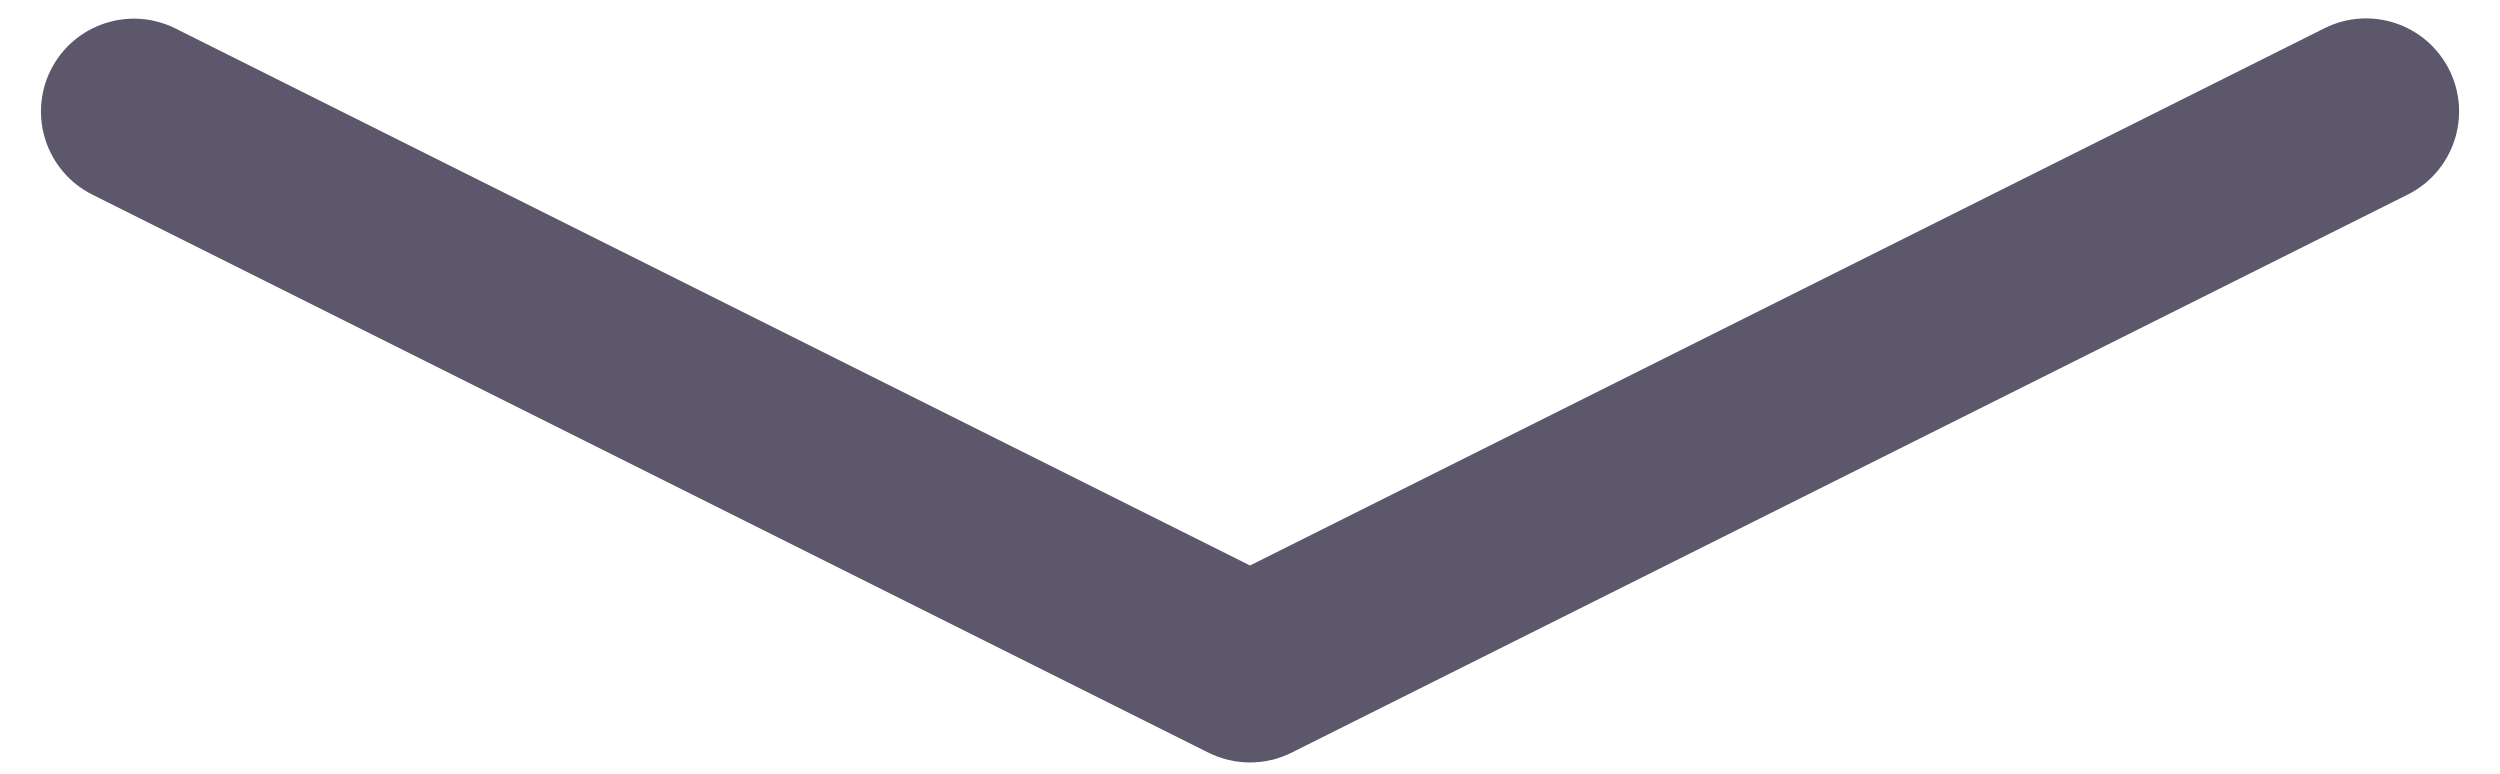
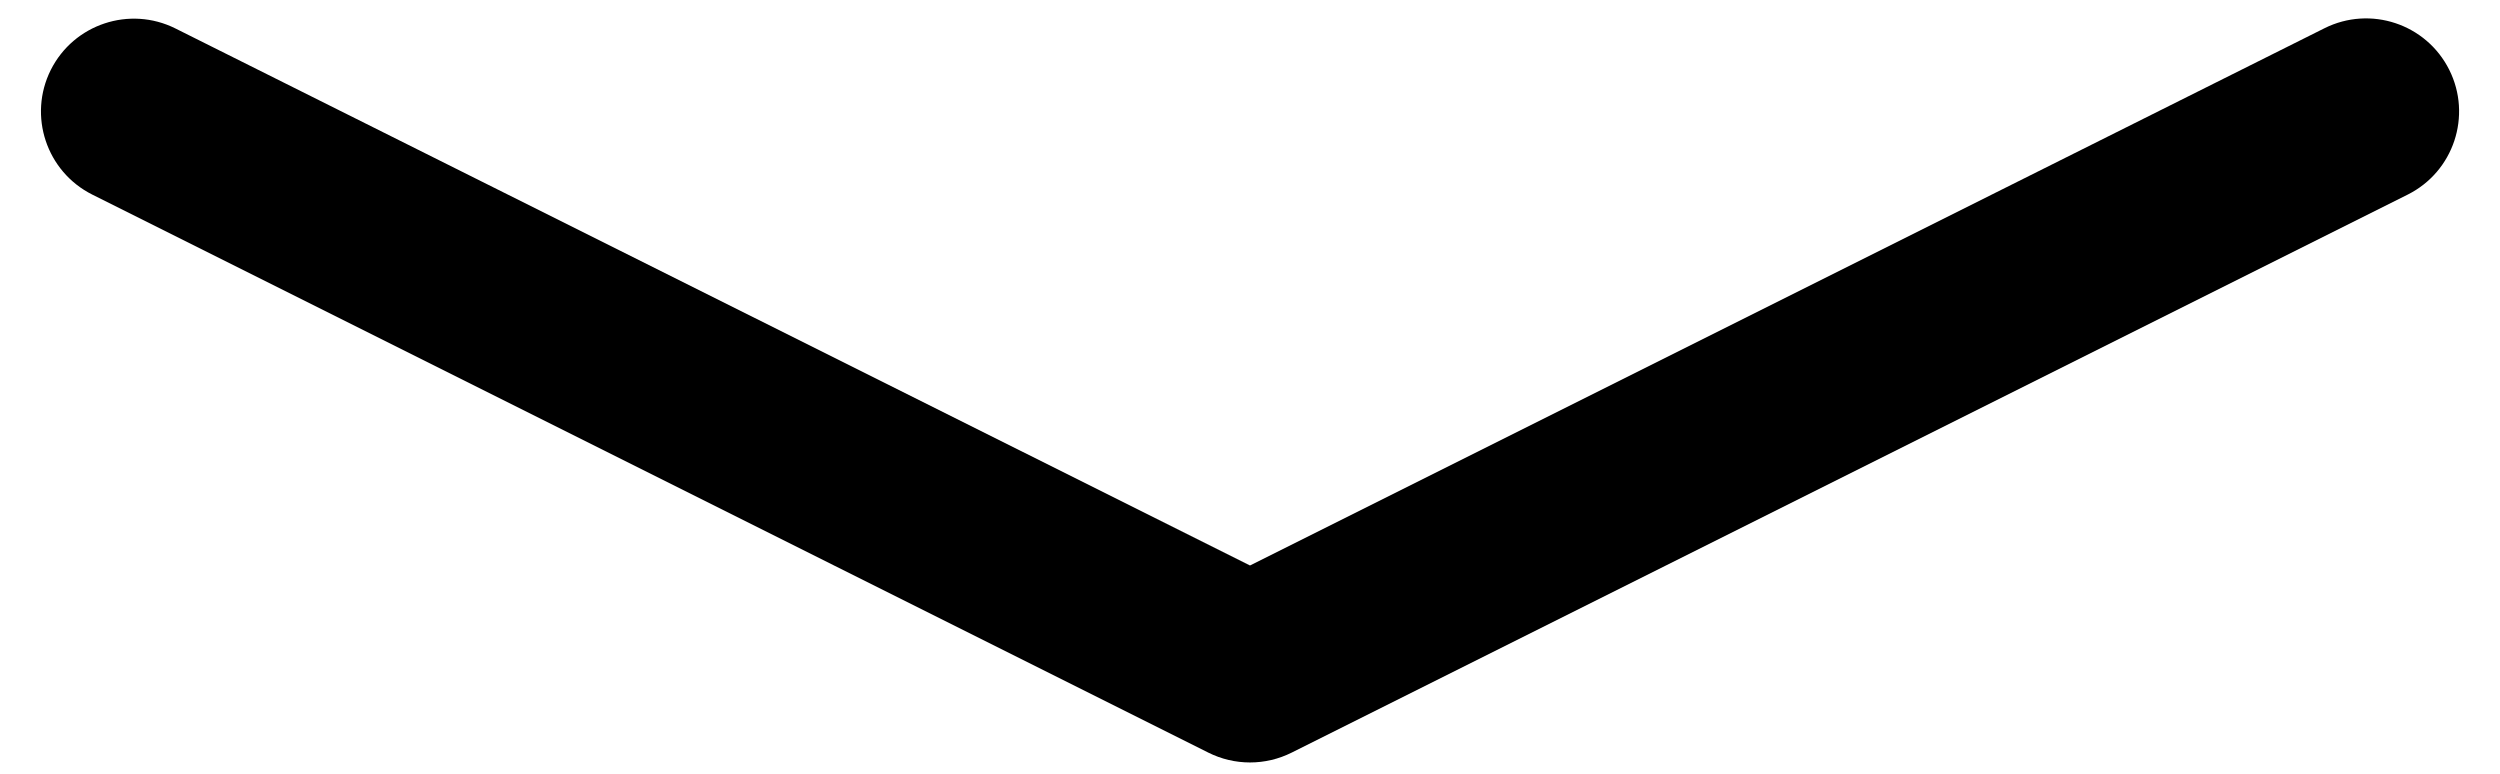
<svg xmlns="http://www.w3.org/2000/svg" width="42" height="13" fill="none">
-   <path fill-rule="evenodd" clip-rule="evenodd" d="M.853 1.175A1.563 1.563 0 012.947.478L21 9.5 39.05.475a1.562 1.562 0 111.4 2.794L21.7 12.644a1.564 1.564 0 01-1.4 0L1.55 3.269a1.562 1.562 0 01-.697-2.094z" fill="#5D576B" />
+   <path fill-rule="evenodd" clip-rule="evenodd" d="M.853 1.175A1.563 1.563 0 012.947.478L21 9.5 39.05.475a1.562 1.562 0 111.4 2.794L21.7 12.644a1.564 1.564 0 01-1.4 0L1.55 3.269a1.562 1.562 0 01-.697-2.094z" fill="currentColor" />
</svg>
